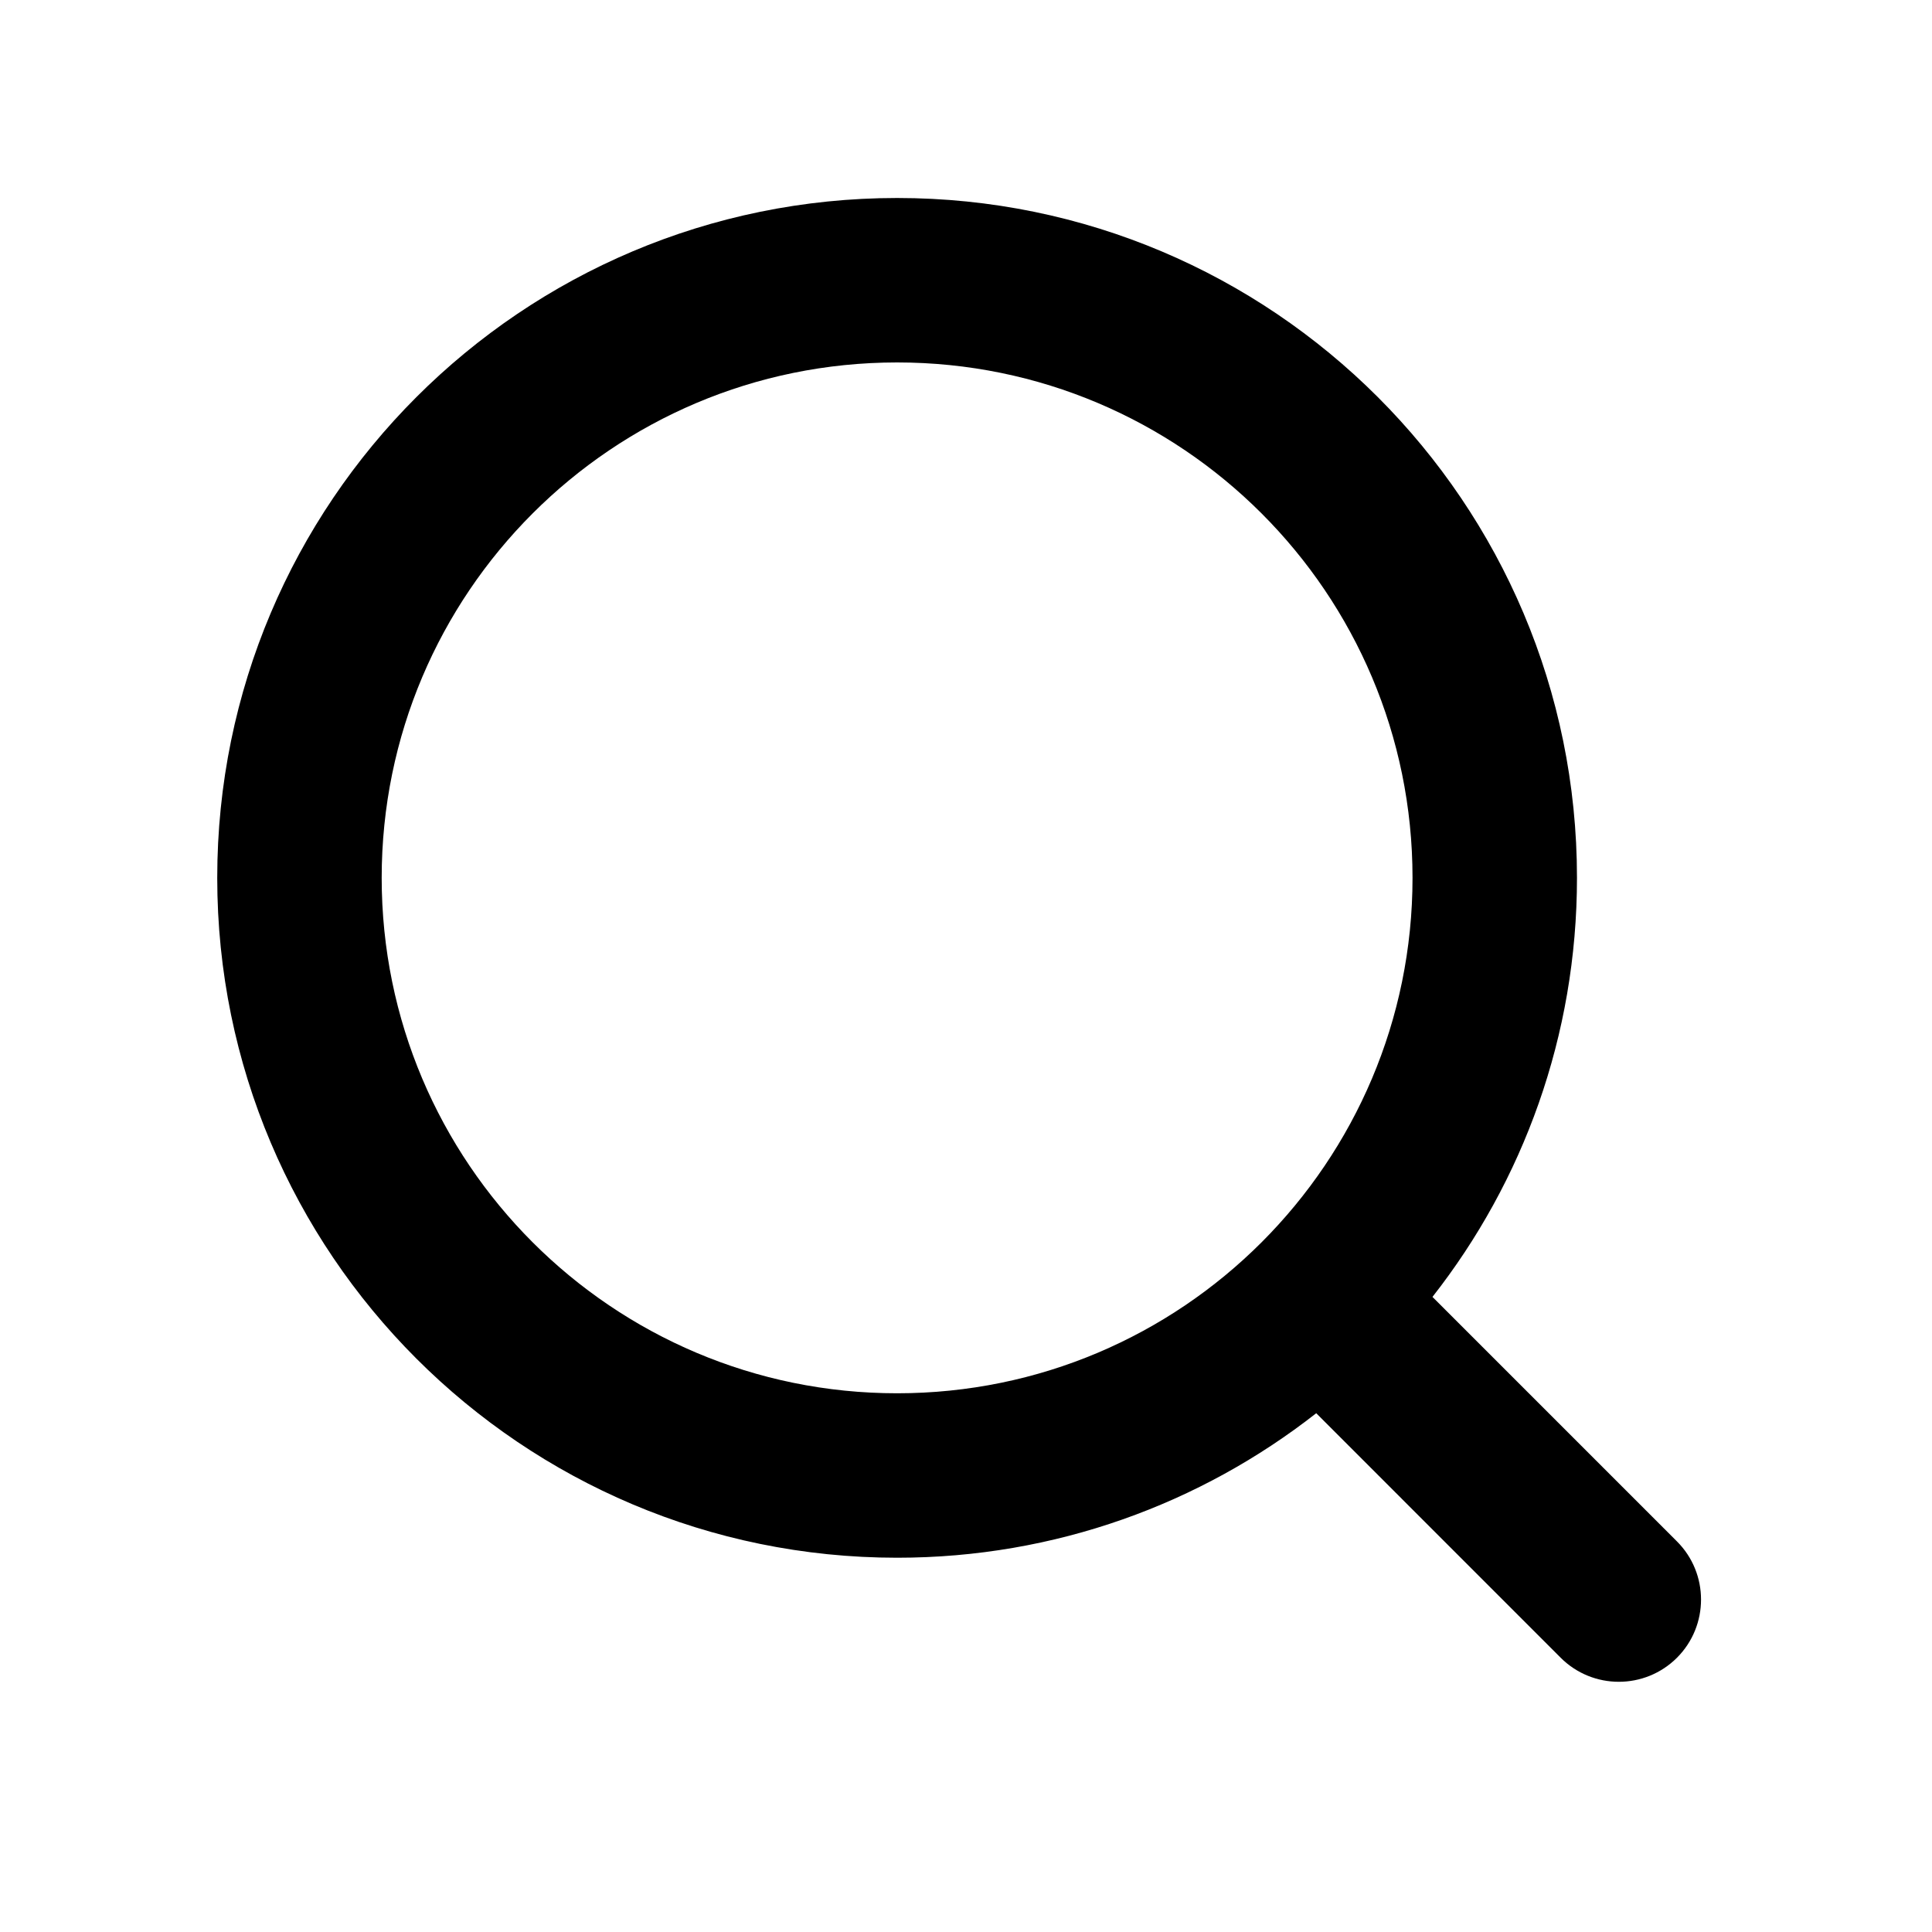
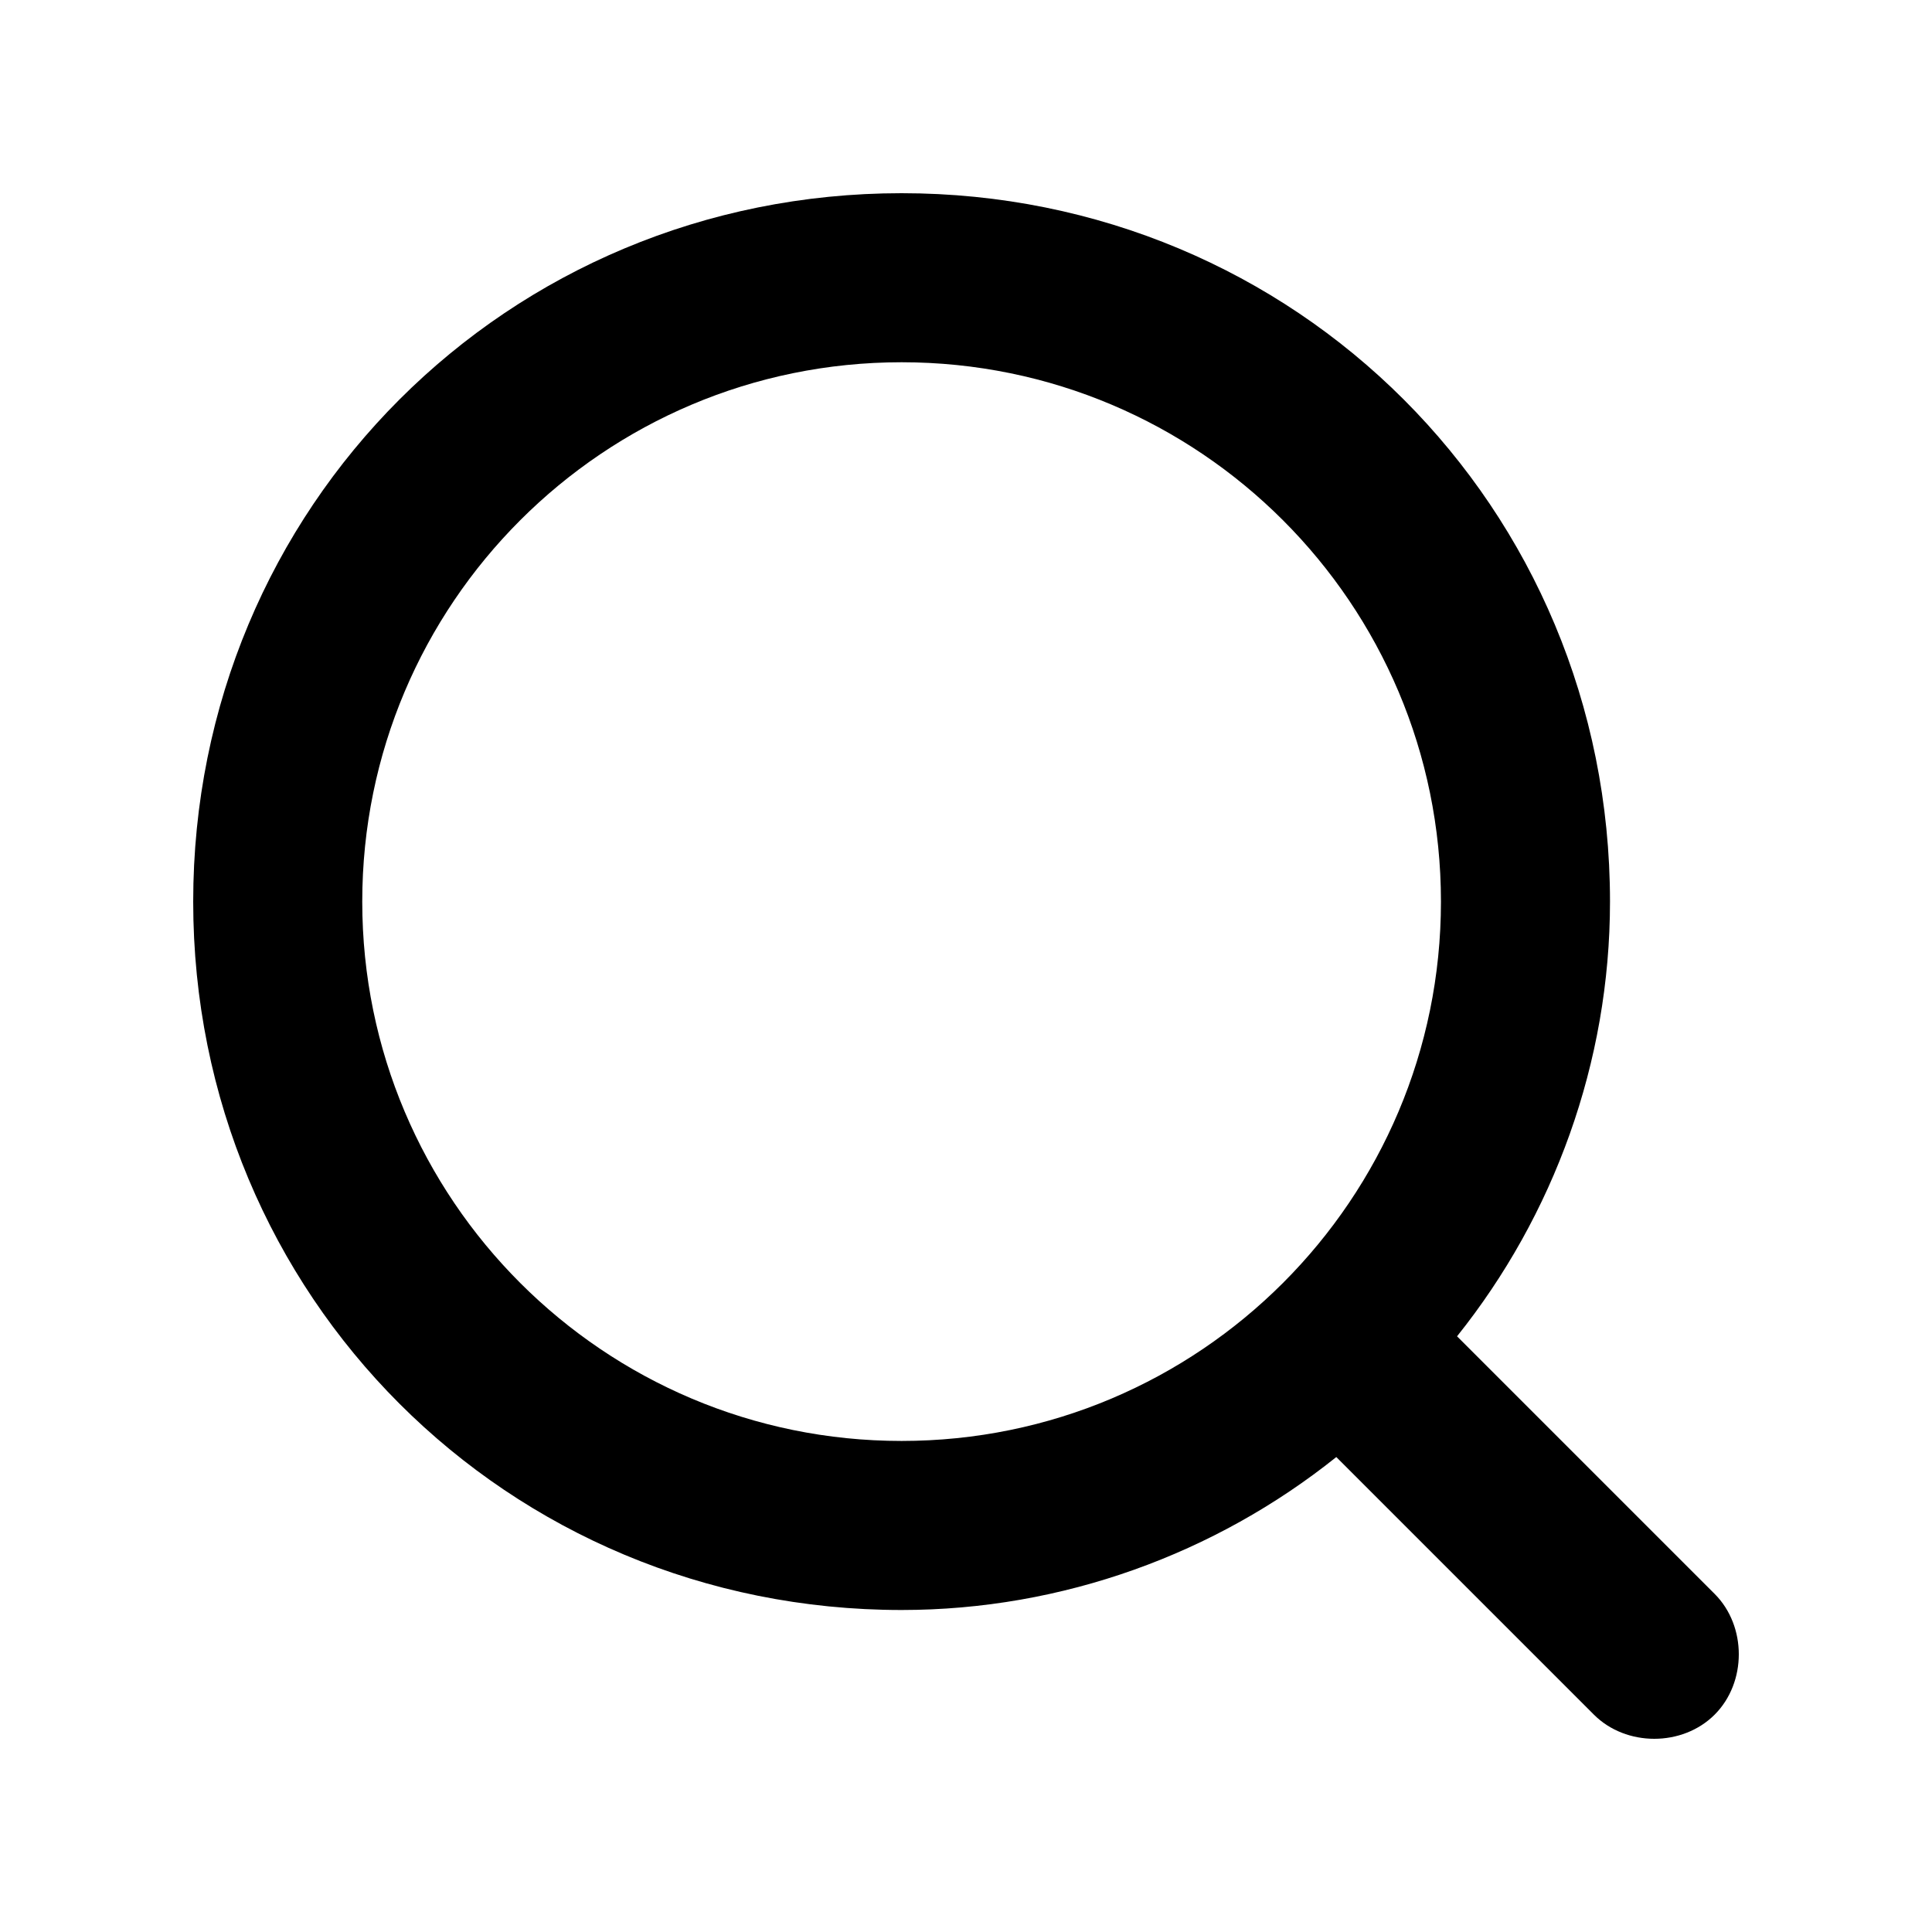
- <svg xmlns="http://www.w3.org/2000/svg" width="25" height="25" viewBox="0 0 25 25" fill="none">
-   <path fill-rule="evenodd" clip-rule="evenodd" d="M17.032 18.287C15.537 19.458 13.655 20.157 11.609 20.157C6.75 20.157 2.811 16.218 2.811 11.359C2.811 6.501 6.75 2.562 11.609 2.562C16.467 2.562 20.406 6.501 20.406 11.359C20.406 13.405 19.708 15.288 18.536 16.782L21.7 19.946C22.115 20.361 22.115 21.035 21.7 21.451C21.284 21.866 20.611 21.866 20.195 21.451L17.032 18.287ZM18.278 11.359C18.278 15.043 15.292 18.029 11.609 18.029C7.925 18.029 4.939 15.043 4.939 11.359C4.939 7.676 7.925 4.69 11.609 4.69C15.292 4.69 18.278 7.676 18.278 11.359Z" fill="black" />
+ <svg xmlns="http://www.w3.org/2000/svg" version="1.1" id="Слой_1" x="0px" y="0px" viewBox="0 0 24 24" style="enable-background:new 0 0 24 24;" xml:space="preserve">
+   <path d="M21.3,19.8l-3.2-3.2c1.2-1.5,1.9-3.4,1.9-5.4c0-4.9-3.9-8.8-8.8-8.8s-8.8,3.9-8.8,8.8c0,4.9,3.9,8.8,8.8,8.8  c2,0,3.9-0.7,5.4-1.9l3.2,3.2c0.4,0.4,1.1,0.4,1.5,0C21.7,20.9,21.7,20.2,21.3,19.8z M11.2,17.9c-3.7,0-6.7-3-6.7-6.7  c0-3.7,3-6.7,6.7-6.7c3.7,0,6.7,3,6.7,6.7C17.9,14.9,14.9,17.9,11.2,17.9z" />
</svg>
